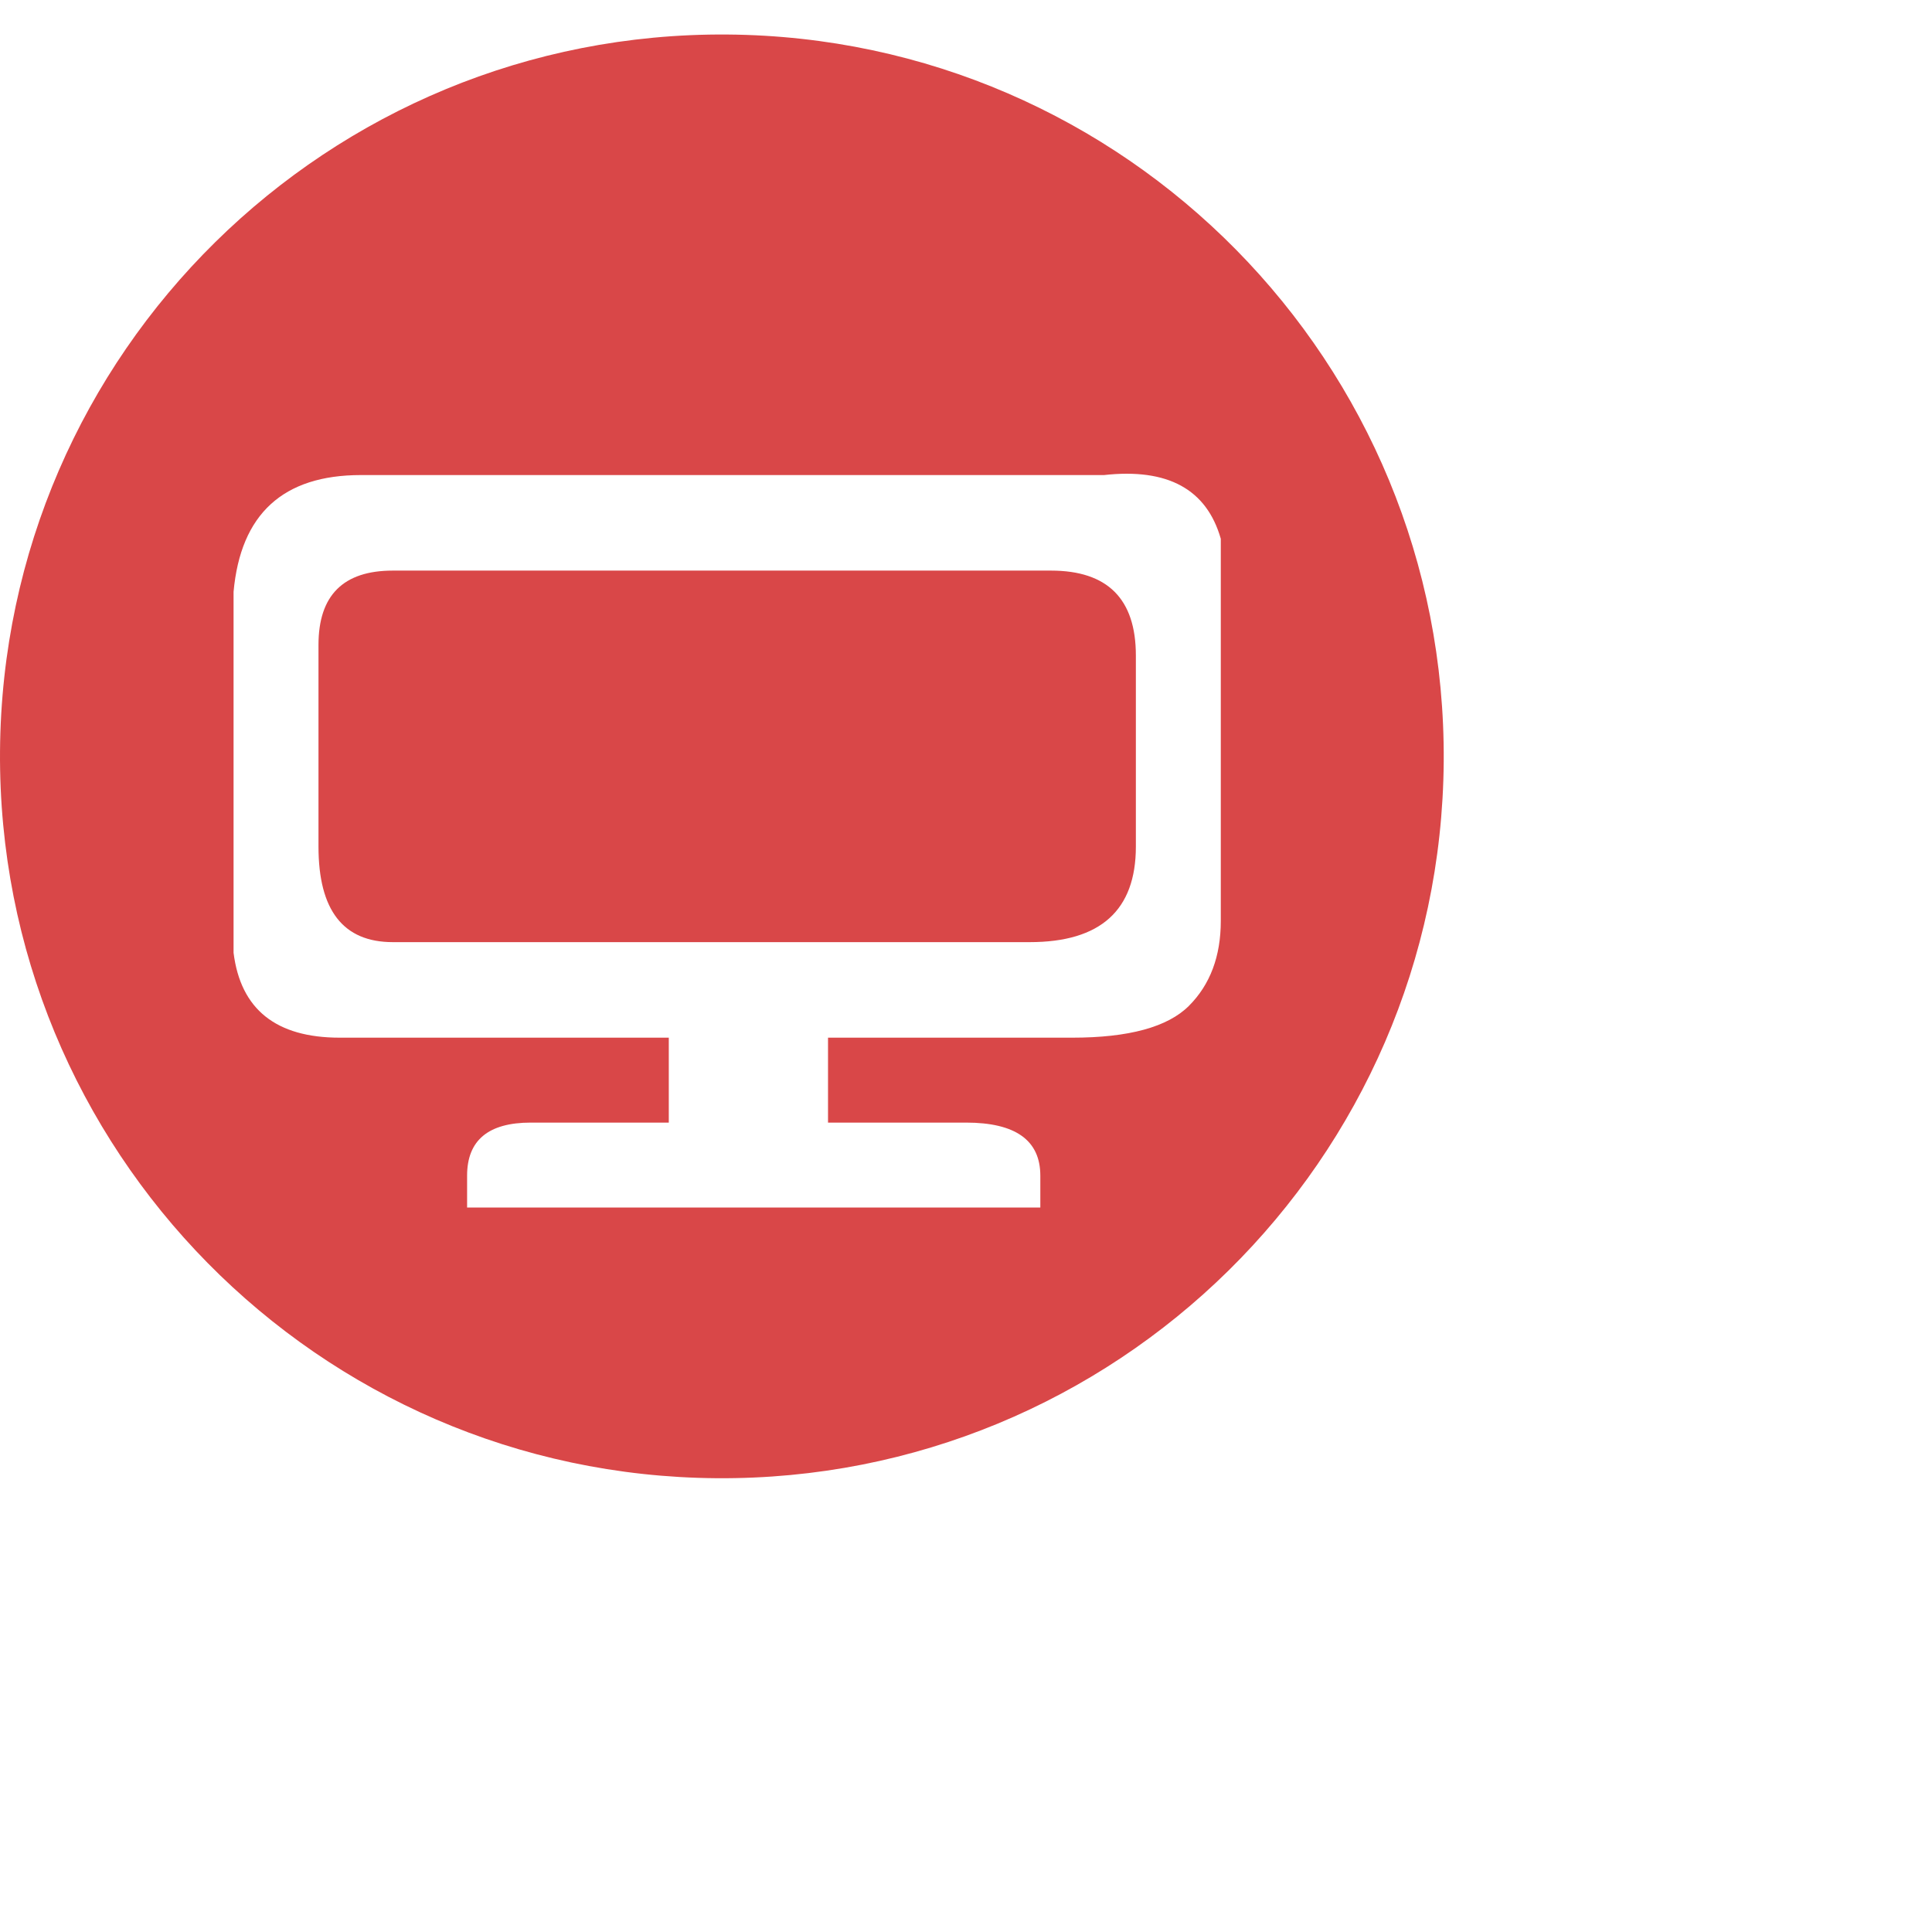
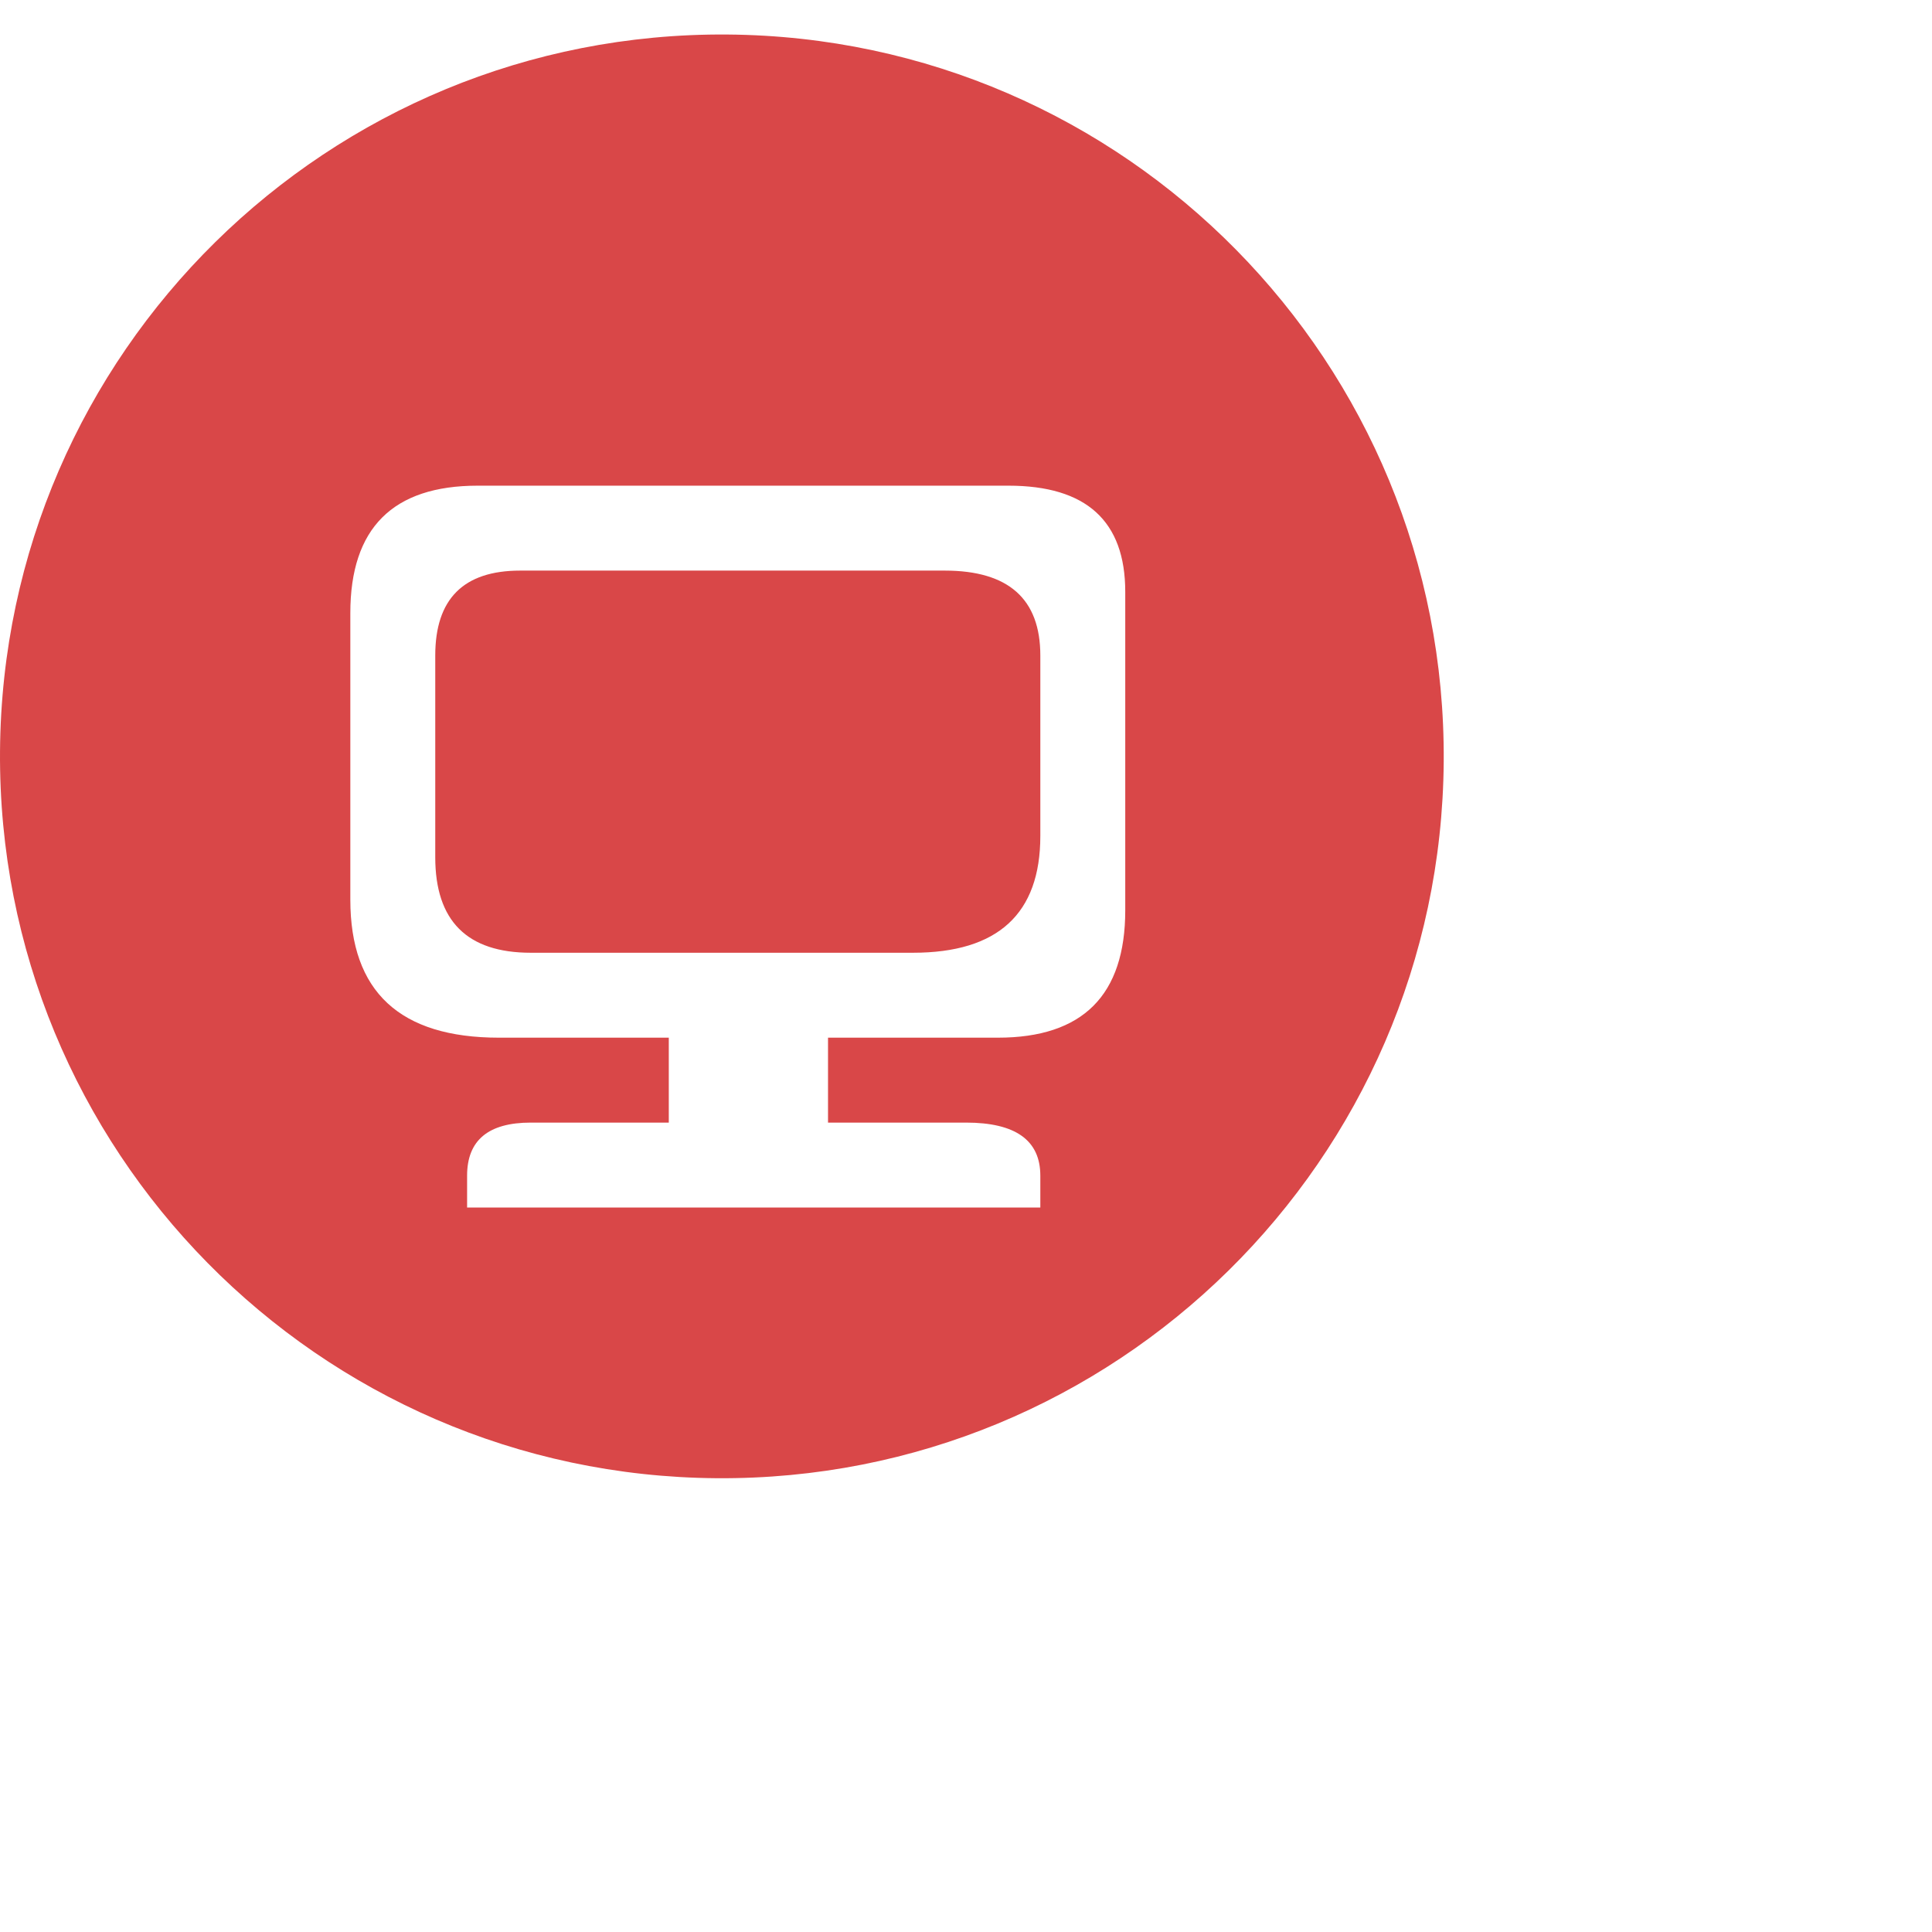
<svg xmlns="http://www.w3.org/2000/svg" width="240px" height="240px" viewBox="-178.002 -167.502 182 175.5">
-   <path d="M -111 -99 M -178 -100 A 1 1 0 0 0 -42 -99 A 1 1 0 0 0 -178 -100 Z Z Z Z Z M -157 -126 H -64 M -74 -126 Q -65 -127 -63 -120 C -63 -107 -63 -91 -63 -84 Q -63 -79 -66 -76 T -77 -73 H -146 Q -155 -73 -156 -81 V -115 Q -155 -126 -144 -126 Z M -115 -73 L -100 -73 V -65 H -87 Q -80 -65 -80 -60 V -57 V -57 H -134 V -60 Q -134 -65 -128 -65 H -115 V -73 M -141 -117 Q -148 -117 -148 -110 V -91 Q -148 -82 -141 -82 H -81 Q -71 -82 -71 -91 Q -71 -108 -71 -109 Q -71 -117 -79 -117 M -71 -117 Z" fill="#d94748" />
+   <path d="M -111 -99 M -178 -100 A 1 1 0 0 0 -42 -99 A 1 1 0 0 0 -178 -100 Z Z Z Z Z M -133 -125 H -83 M -83 -125 Q -72 -125 -72 -115 V -85 Q -72 -73 -84 -73 H -131 Q -145 -73 -145 -86 V -113 Q -145 -125 -133 -125 Z M -115 -73 L -100 -73 V -65 H -87 Q -80 -65 -80 -60 V -57 V -57 H -134 V -60 Q -134 -65 -128 -65 H -115 V -73 M -129 -117 Q -137 -117 -137 -109 V -90 Q -137 -81 -128 -81 H -92 Q -80 -81 -80 -92 Q -80 -103 -80 -109 Q -80 -117 -89 -117 Z" fill="#d94748" />
</svg>
